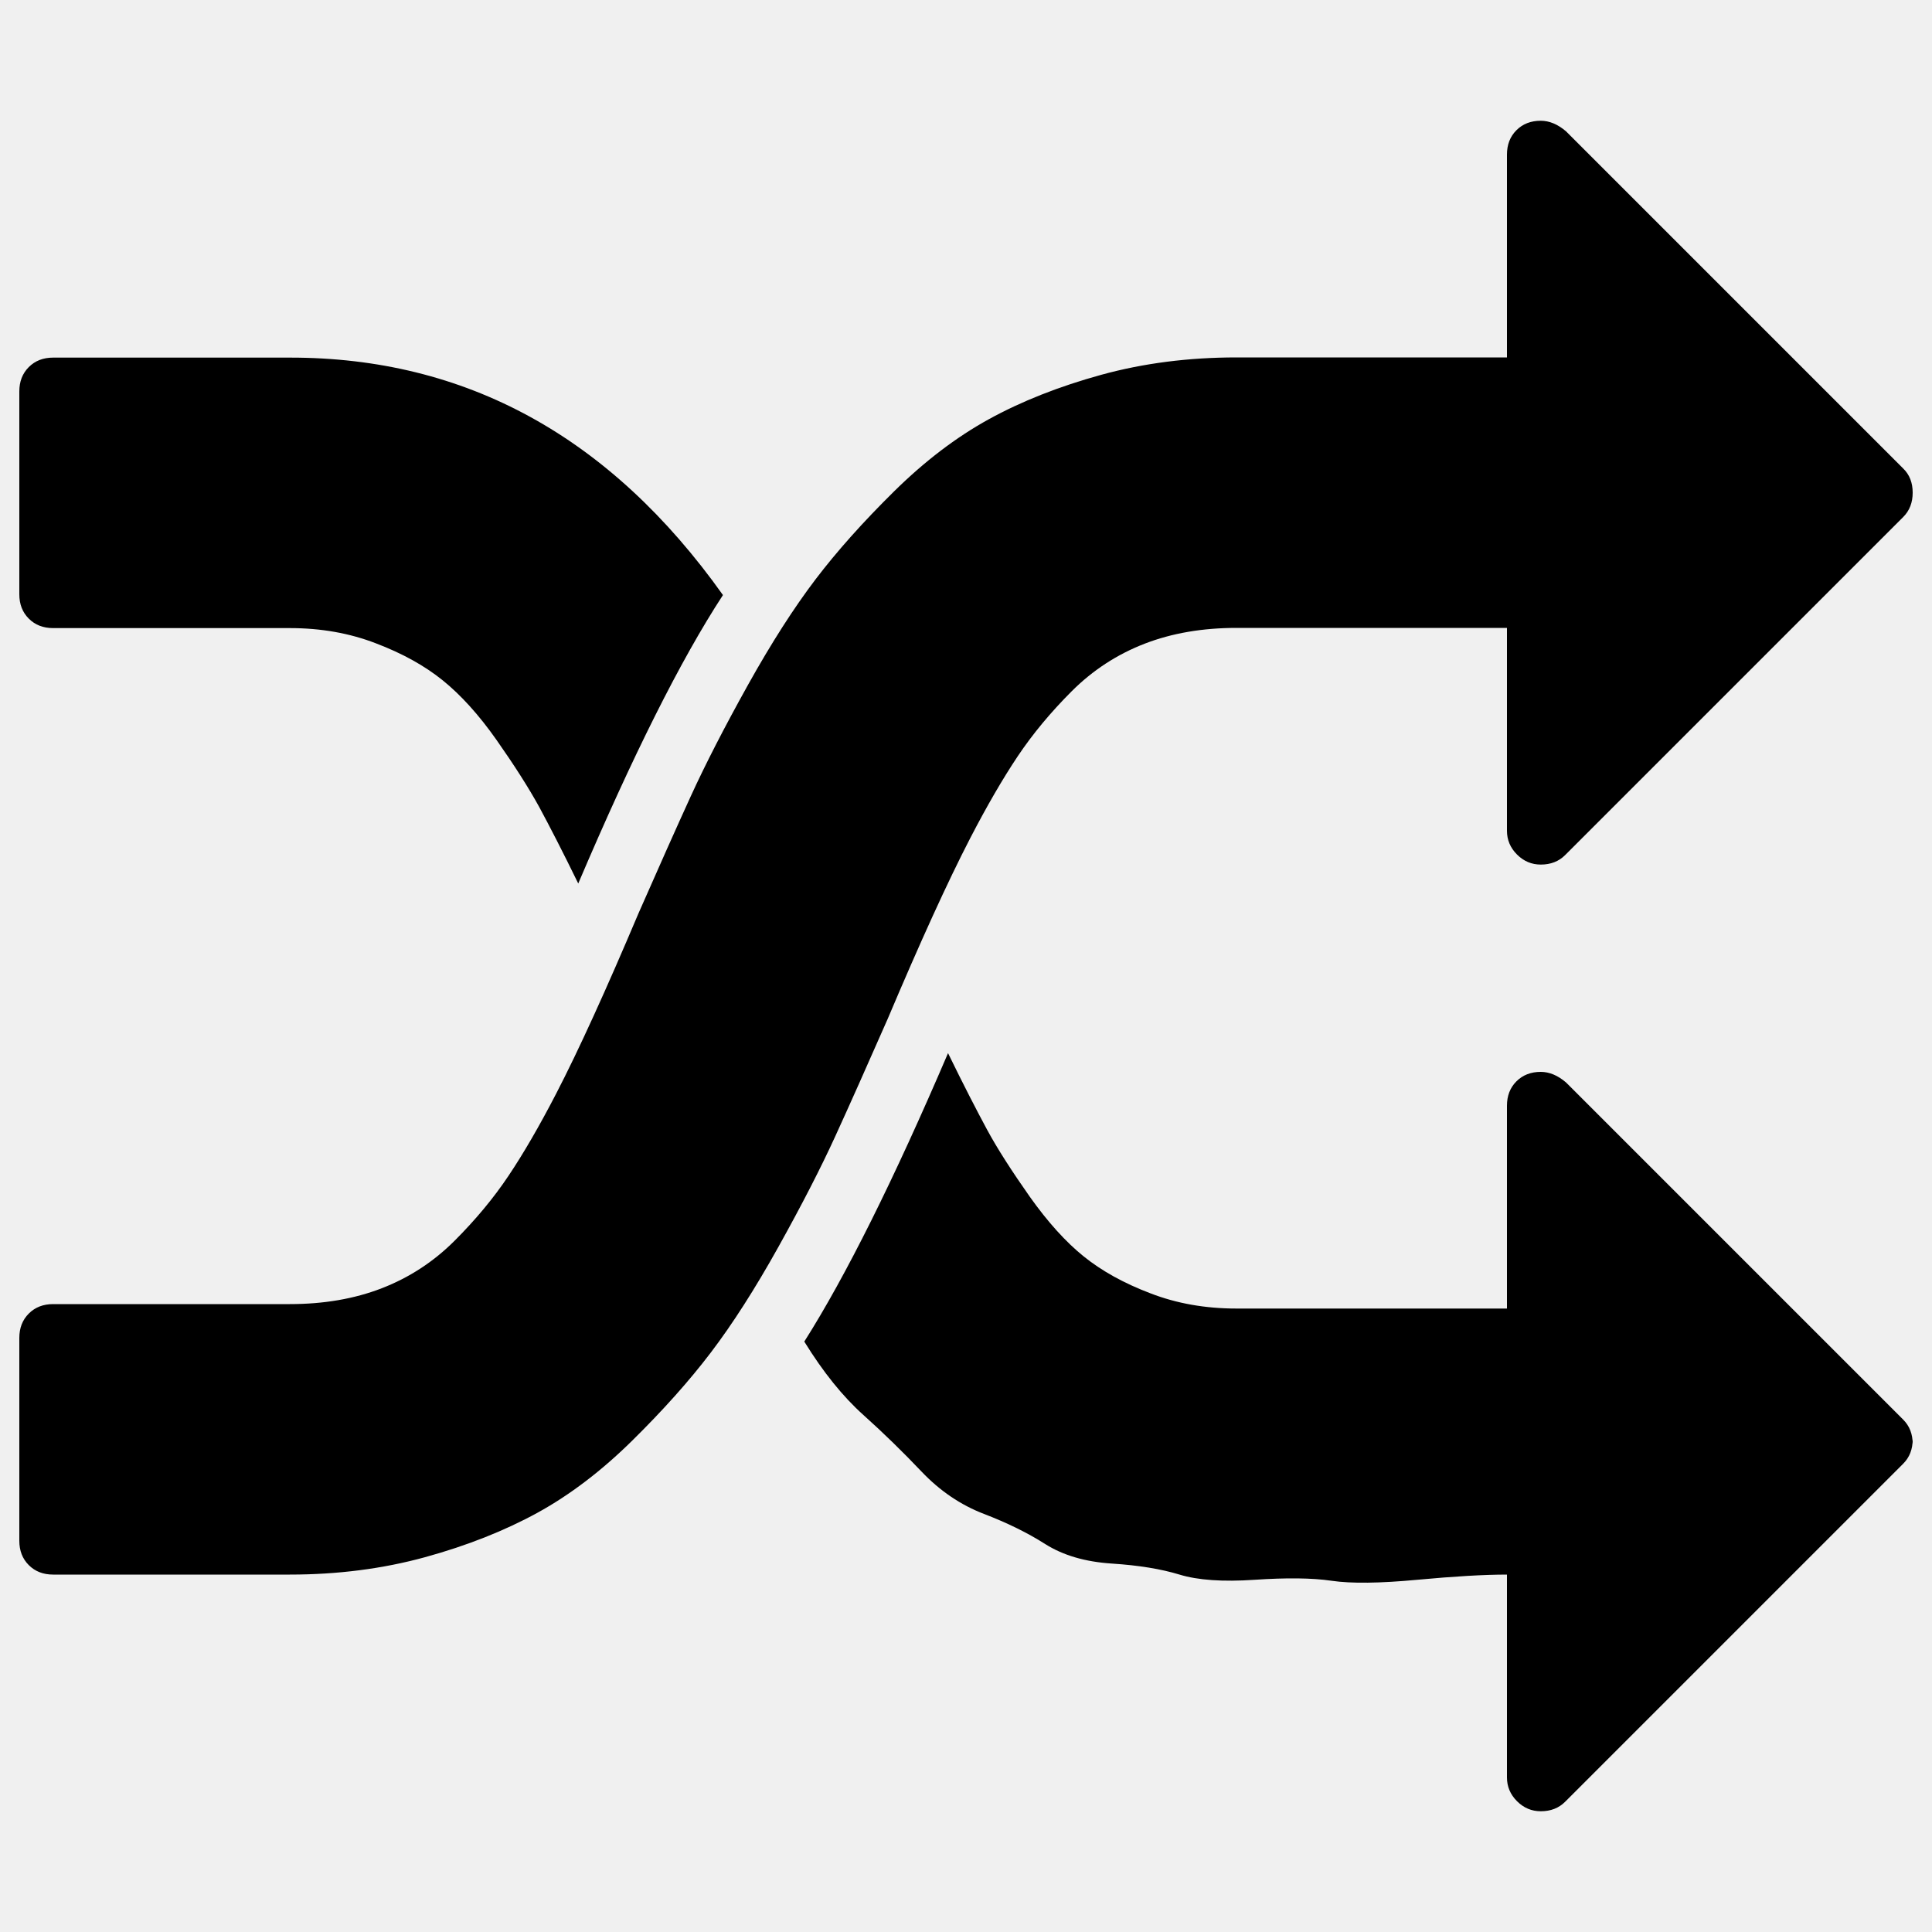
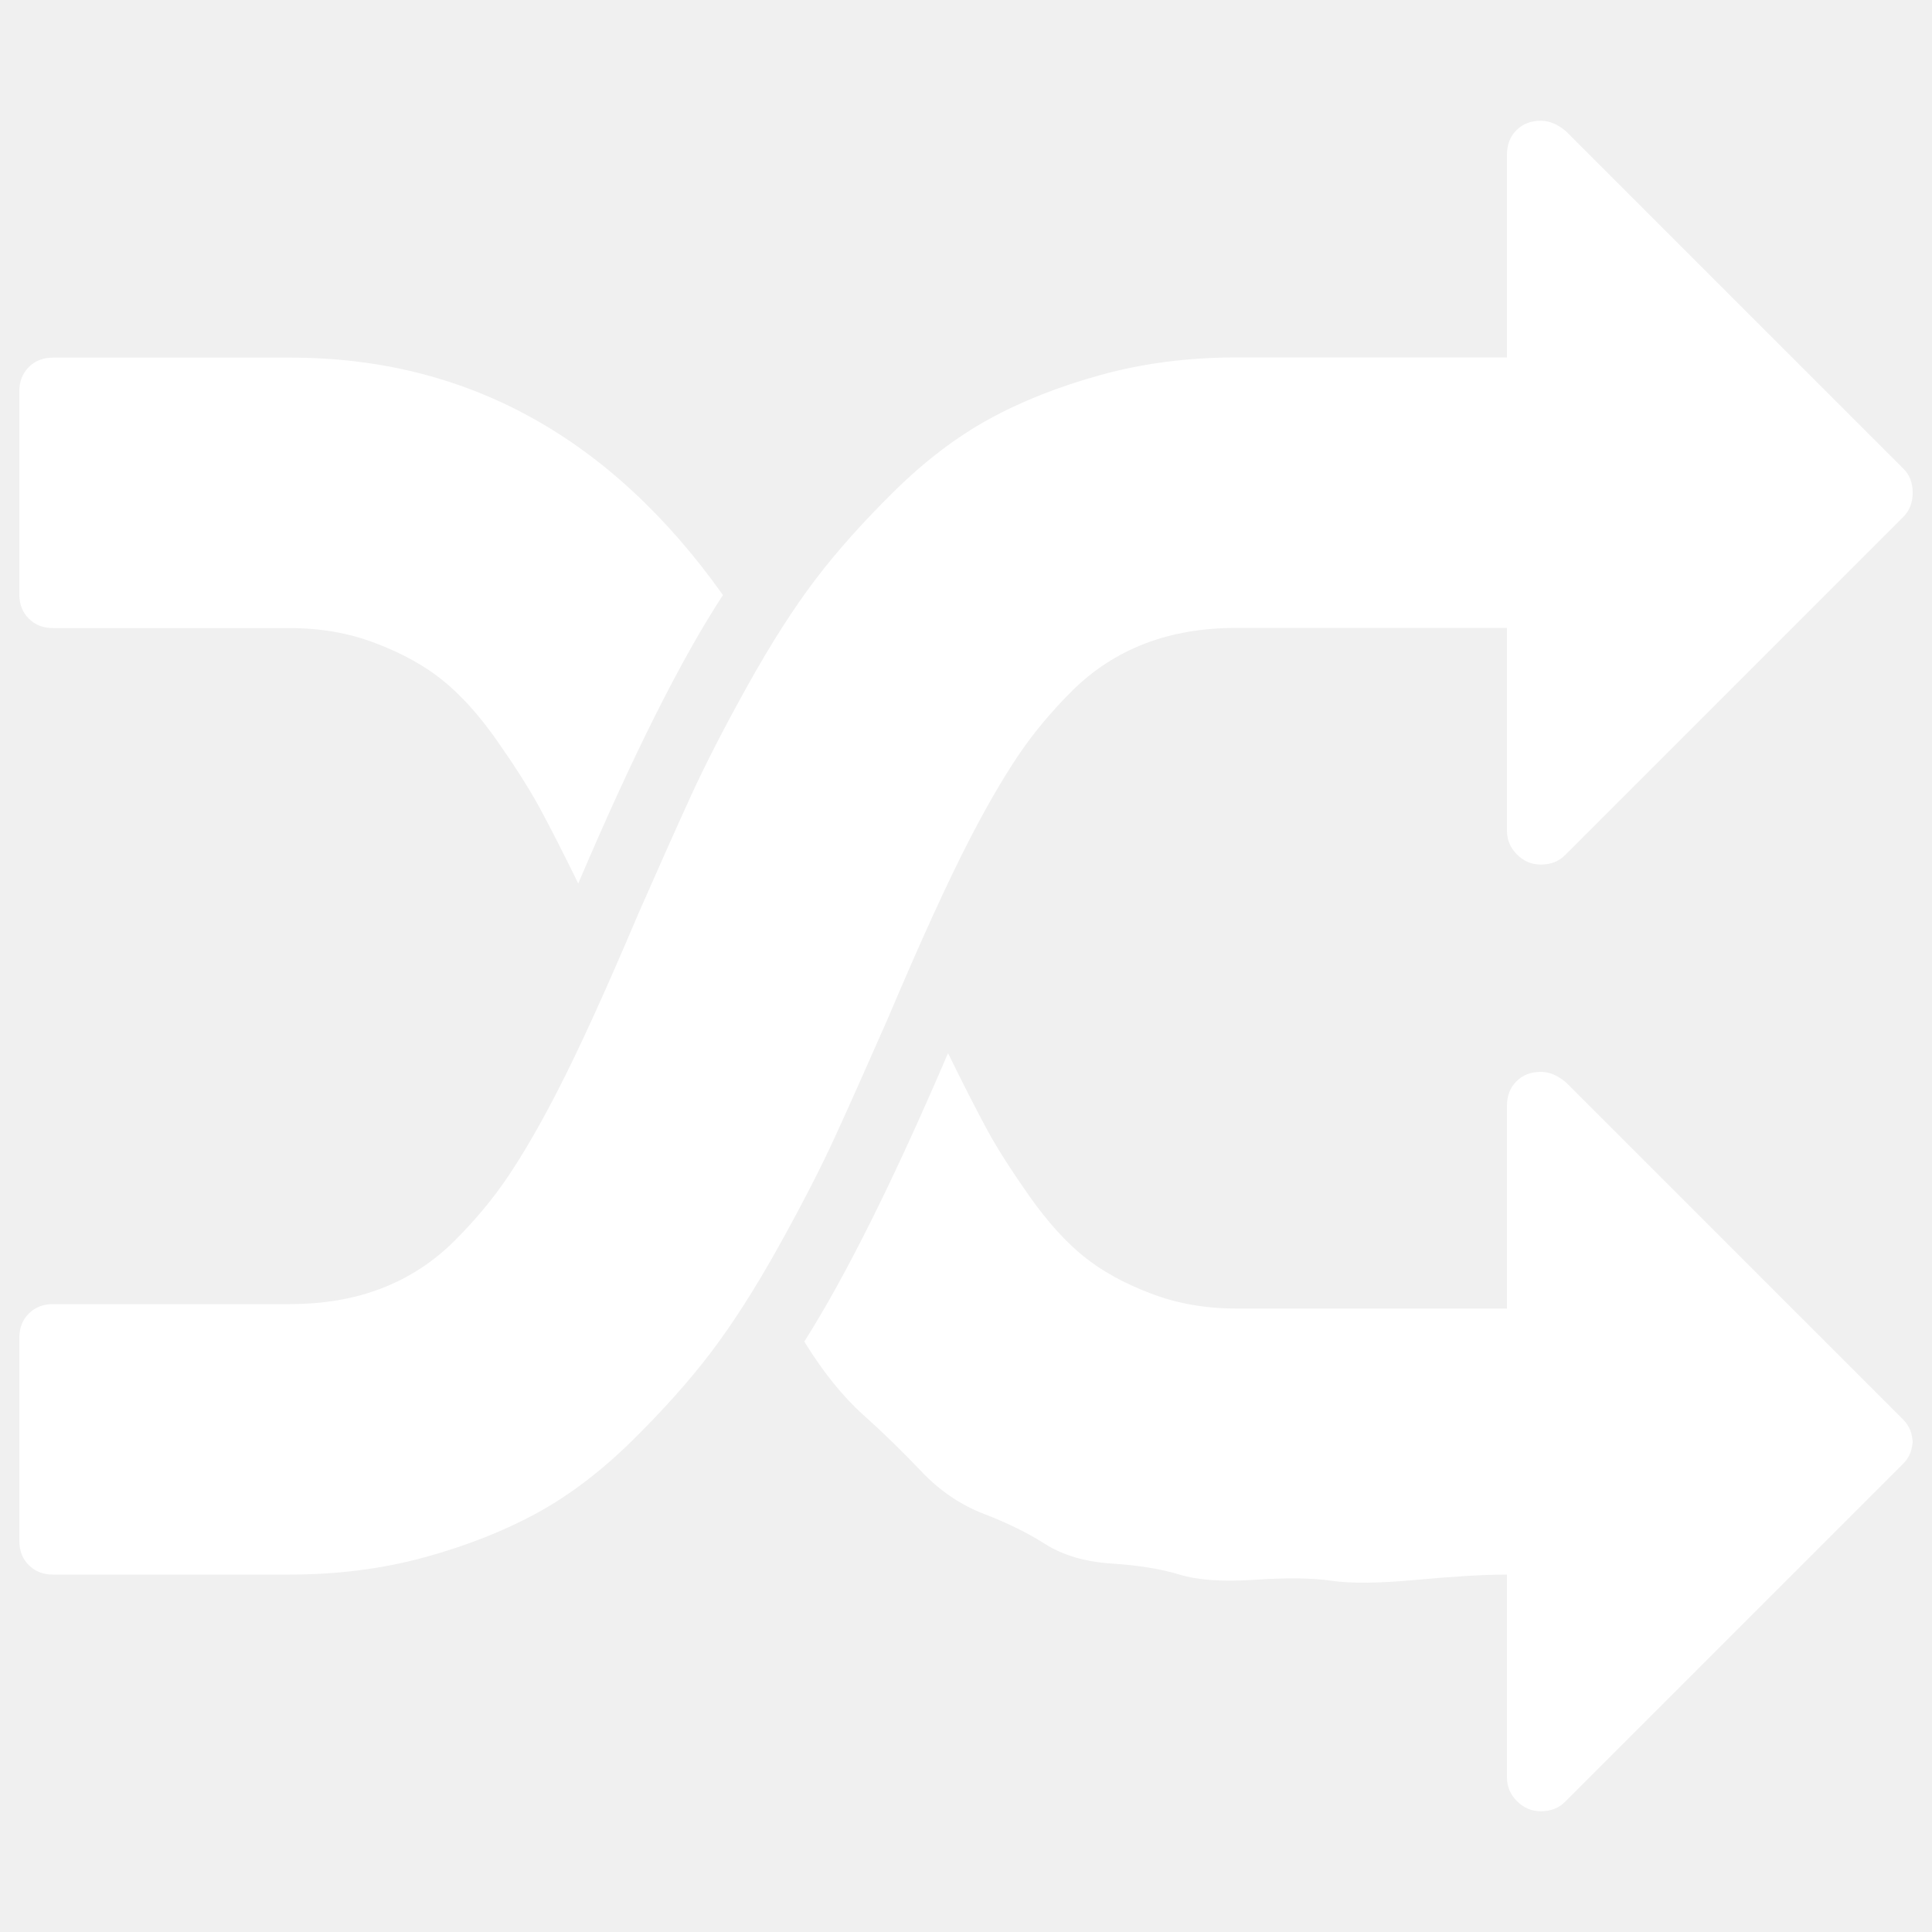
<svg xmlns="http://www.w3.org/2000/svg" version="1.1" x="0px" y="0px" viewBox="0 0 1000 1000" enable-background="new 0 0 1000 1000" xml:space="preserve">
  <g>
-     <path d="M374.2,308c-21.9,33.5-46.8,83.3-74.9,149.3c-8-16.4-14.8-29.6-20.2-39.6c-5.5-10-12.9-21.6-22.1-34.7s-18.6-23.4-27.9-30.9c-9.3-7.5-20.8-13.9-34.5-19.1c-13.7-5.3-28.5-7.9-44.6-7.9H27.5c-5.1,0-9.3-1.6-12.6-4.9s-4.9-7.5-4.9-12.6v-105c0-5.1,1.6-9.3,4.9-12.6s7.5-4.9,12.6-4.9H150C241.1,185,315.9,226,374.2,308L374.2,308z M990,745c0,5.1-1.6,9.3-4.9,12.6l-175,175c-3.3,3.3-7.5,4.9-12.6,4.9c-4.7,0-8.8-1.7-12.3-5.2c-3.5-3.5-5.2-7.6-5.2-12.3V815c-11.7,0-27.2,0.9-46.5,2.7s-34.1,2-44.3,0.5s-23.5-1.6-39.9-0.5s-29.3,0.2-38.8-2.7c-9.5-2.9-21.1-4.8-35-5.7c-13.9-0.9-25.3-4.3-34.5-10.1c-9.1-5.8-19.7-11-31.7-15.6c-12-4.6-22.8-11.9-32.3-21.9c-9.5-10-19.5-19.8-30.1-29.3s-20.8-22.1-30.6-38c21.5-33.9,46.3-83.7,74.4-149.3c8,16.4,14.8,29.6,20.2,39.6s12.9,21.6,22.1,34.7c9.3,13.1,18.6,23.4,27.9,30.9c9.3,7.5,20.8,13.9,34.5,19.1c13.7,5.3,28.5,7.9,44.6,7.9h140v-105c0-5.1,1.6-9.3,4.9-12.6c3.3-3.3,7.5-4.9,12.6-4.9c4.4,0,8.8,1.8,13.1,5.5l174.5,174.5c3.3,3.3,4.9,7.5,4.9,12.6V745z M990,255c0,5.1-1.6,9.3-4.9,12.6l-175,175c-3.3,3.3-7.5,4.9-12.6,4.9c-4.7,0-8.8-1.7-12.3-5.2c-3.5-3.5-5.2-7.6-5.2-12.3V325H640c-17.5,0-33.4,2.7-47.6,8.2s-26.8,13.7-37.7,24.6c-10.9,10.9-20.2,22.1-27.9,33.6s-15.9,25.6-24.6,42.4c-11.7,22.6-25.9,53.8-42.7,93.5c-10.6,24.1-19.6,44.3-27.1,60.7c-7.5,16.4-17.3,35.5-29.5,57.4s-23.9,40.1-35,54.7c-11.1,14.6-24.6,29.7-40.5,45.4s-32.3,28.2-49.2,37.5c-17,9.3-36.4,17-58.2,23c-21.9,6-45.2,9-70,9H27.5c-5.1,0-9.3-1.6-12.6-4.9c-3.3-3.3-4.9-7.5-4.9-12.6v-105c0-5.1,1.6-9.3,4.9-12.6c3.3-3.3,7.5-4.9,12.6-4.9H150c17.5,0,33.4-2.7,47.6-8.2c14.2-5.5,26.8-13.7,37.7-24.6c10.9-10.9,20.2-22.1,27.9-33.6s15.9-25.6,24.6-42.4c11.7-22.6,25.9-53.8,42.7-93.5c10.6-24.1,19.6-44.3,27.1-60.7c7.5-16.4,17.3-35.5,29.5-57.4c12.2-21.9,23.9-40.1,35-54.7c11.1-14.6,24.6-29.7,40.5-45.4c15.9-15.7,32.3-28.2,49.2-37.5s36.4-17,58.2-23s45.2-9,70-9h140V80c0-5.1,1.6-9.3,4.9-12.6c3.3-3.3,7.5-4.9,12.6-4.9c4.4,0,8.8,1.8,13.1,5.5l174.5,174.5C988.4,245.7,990,249.9,990,255z" />
+     <path fill="#fff" d="M374.2,308c-21.9,33.5-46.8,83.3-74.9,149.3c-8-16.4-14.8-29.6-20.2-39.6c-5.5-10-12.9-21.6-22.1-34.7s-18.6-23.4-27.9-30.9c-9.3-7.5-20.8-13.9-34.5-19.1c-13.7-5.3-28.5-7.9-44.6-7.9H27.5c-5.1,0-9.3-1.6-12.6-4.9s-4.9-7.5-4.9-12.6v-105c0-5.1,1.6-9.3,4.9-12.6s7.5-4.9,12.6-4.9H150C241.1,185,315.9,226,374.2,308L374.2,308z M990,745c0,5.1-1.6,9.3-4.9,12.6l-175,175c-3.3,3.3-7.5,4.9-12.6,4.9c-4.7,0-8.8-1.7-12.3-5.2c-3.5-3.5-5.2-7.6-5.2-12.3V815c-11.7,0-27.2,0.9-46.5,2.7s-34.1,2-44.3,0.5s-23.5-1.6-39.9-0.5s-29.3,0.2-38.8-2.7c-9.5-2.9-21.1-4.8-35-5.7c-13.9-0.9-25.3-4.3-34.5-10.1c-9.1-5.8-19.7-11-31.7-15.6c-12-4.6-22.8-11.9-32.3-21.9c-9.5-10-19.5-19.8-30.1-29.3s-20.8-22.1-30.6-38c21.5-33.9,46.3-83.7,74.4-149.3c8,16.4,14.8,29.6,20.2,39.6s12.9,21.6,22.1,34.7c9.3,13.1,18.6,23.4,27.9,30.9c9.3,7.5,20.8,13.9,34.5,19.1c13.7,5.3,28.5,7.9,44.6,7.9h140v-105c0-5.1,1.6-9.3,4.9-12.6c3.3-3.3,7.5-4.9,12.6-4.9c4.4,0,8.8,1.8,13.1,5.5l174.5,174.5c3.3,3.3,4.9,7.5,4.9,12.6V745z M990,255c0,5.1-1.6,9.3-4.9,12.6l-175,175c-3.3,3.3-7.5,4.9-12.6,4.9c-4.7,0-8.8-1.7-12.3-5.2c-3.5-3.5-5.2-7.6-5.2-12.3V325H640c-17.5,0-33.4,2.7-47.6,8.2s-26.8,13.7-37.7,24.6c-10.9,10.9-20.2,22.1-27.9,33.6s-15.9,25.6-24.6,42.4c-11.7,22.6-25.9,53.8-42.7,93.5c-10.6,24.1-19.6,44.3-27.1,60.7c-7.5,16.4-17.3,35.5-29.5,57.4s-23.9,40.1-35,54.7c-11.1,14.6-24.6,29.7-40.5,45.4s-32.3,28.2-49.2,37.5c-17,9.3-36.4,17-58.2,23c-21.9,6-45.2,9-70,9H27.5c-5.1,0-9.3-1.6-12.6-4.9c-3.3-3.3-4.9-7.5-4.9-12.6v-105c0-5.1,1.6-9.3,4.9-12.6c3.3-3.3,7.5-4.9,12.6-4.9H150c17.5,0,33.4-2.7,47.6-8.2c14.2-5.5,26.8-13.7,37.7-24.6c10.9-10.9,20.2-22.1,27.9-33.6s15.9-25.6,24.6-42.4c11.7-22.6,25.9-53.8,42.7-93.5c10.6-24.1,19.6-44.3,27.1-60.7c7.5-16.4,17.3-35.5,29.5-57.4c12.2-21.9,23.9-40.1,35-54.7c11.1-14.6,24.6-29.7,40.5-45.4c15.9-15.7,32.3-28.2,49.2-37.5s36.4-17,58.2-23s45.2-9,70-9h140V80c0-5.1,1.6-9.3,4.9-12.6c3.3-3.3,7.5-4.9,12.6-4.9c4.4,0,8.8,1.8,13.1,5.5l174.5,174.5C988.4,245.7,990,249.9,990,255z" />
  </g>
</svg>
